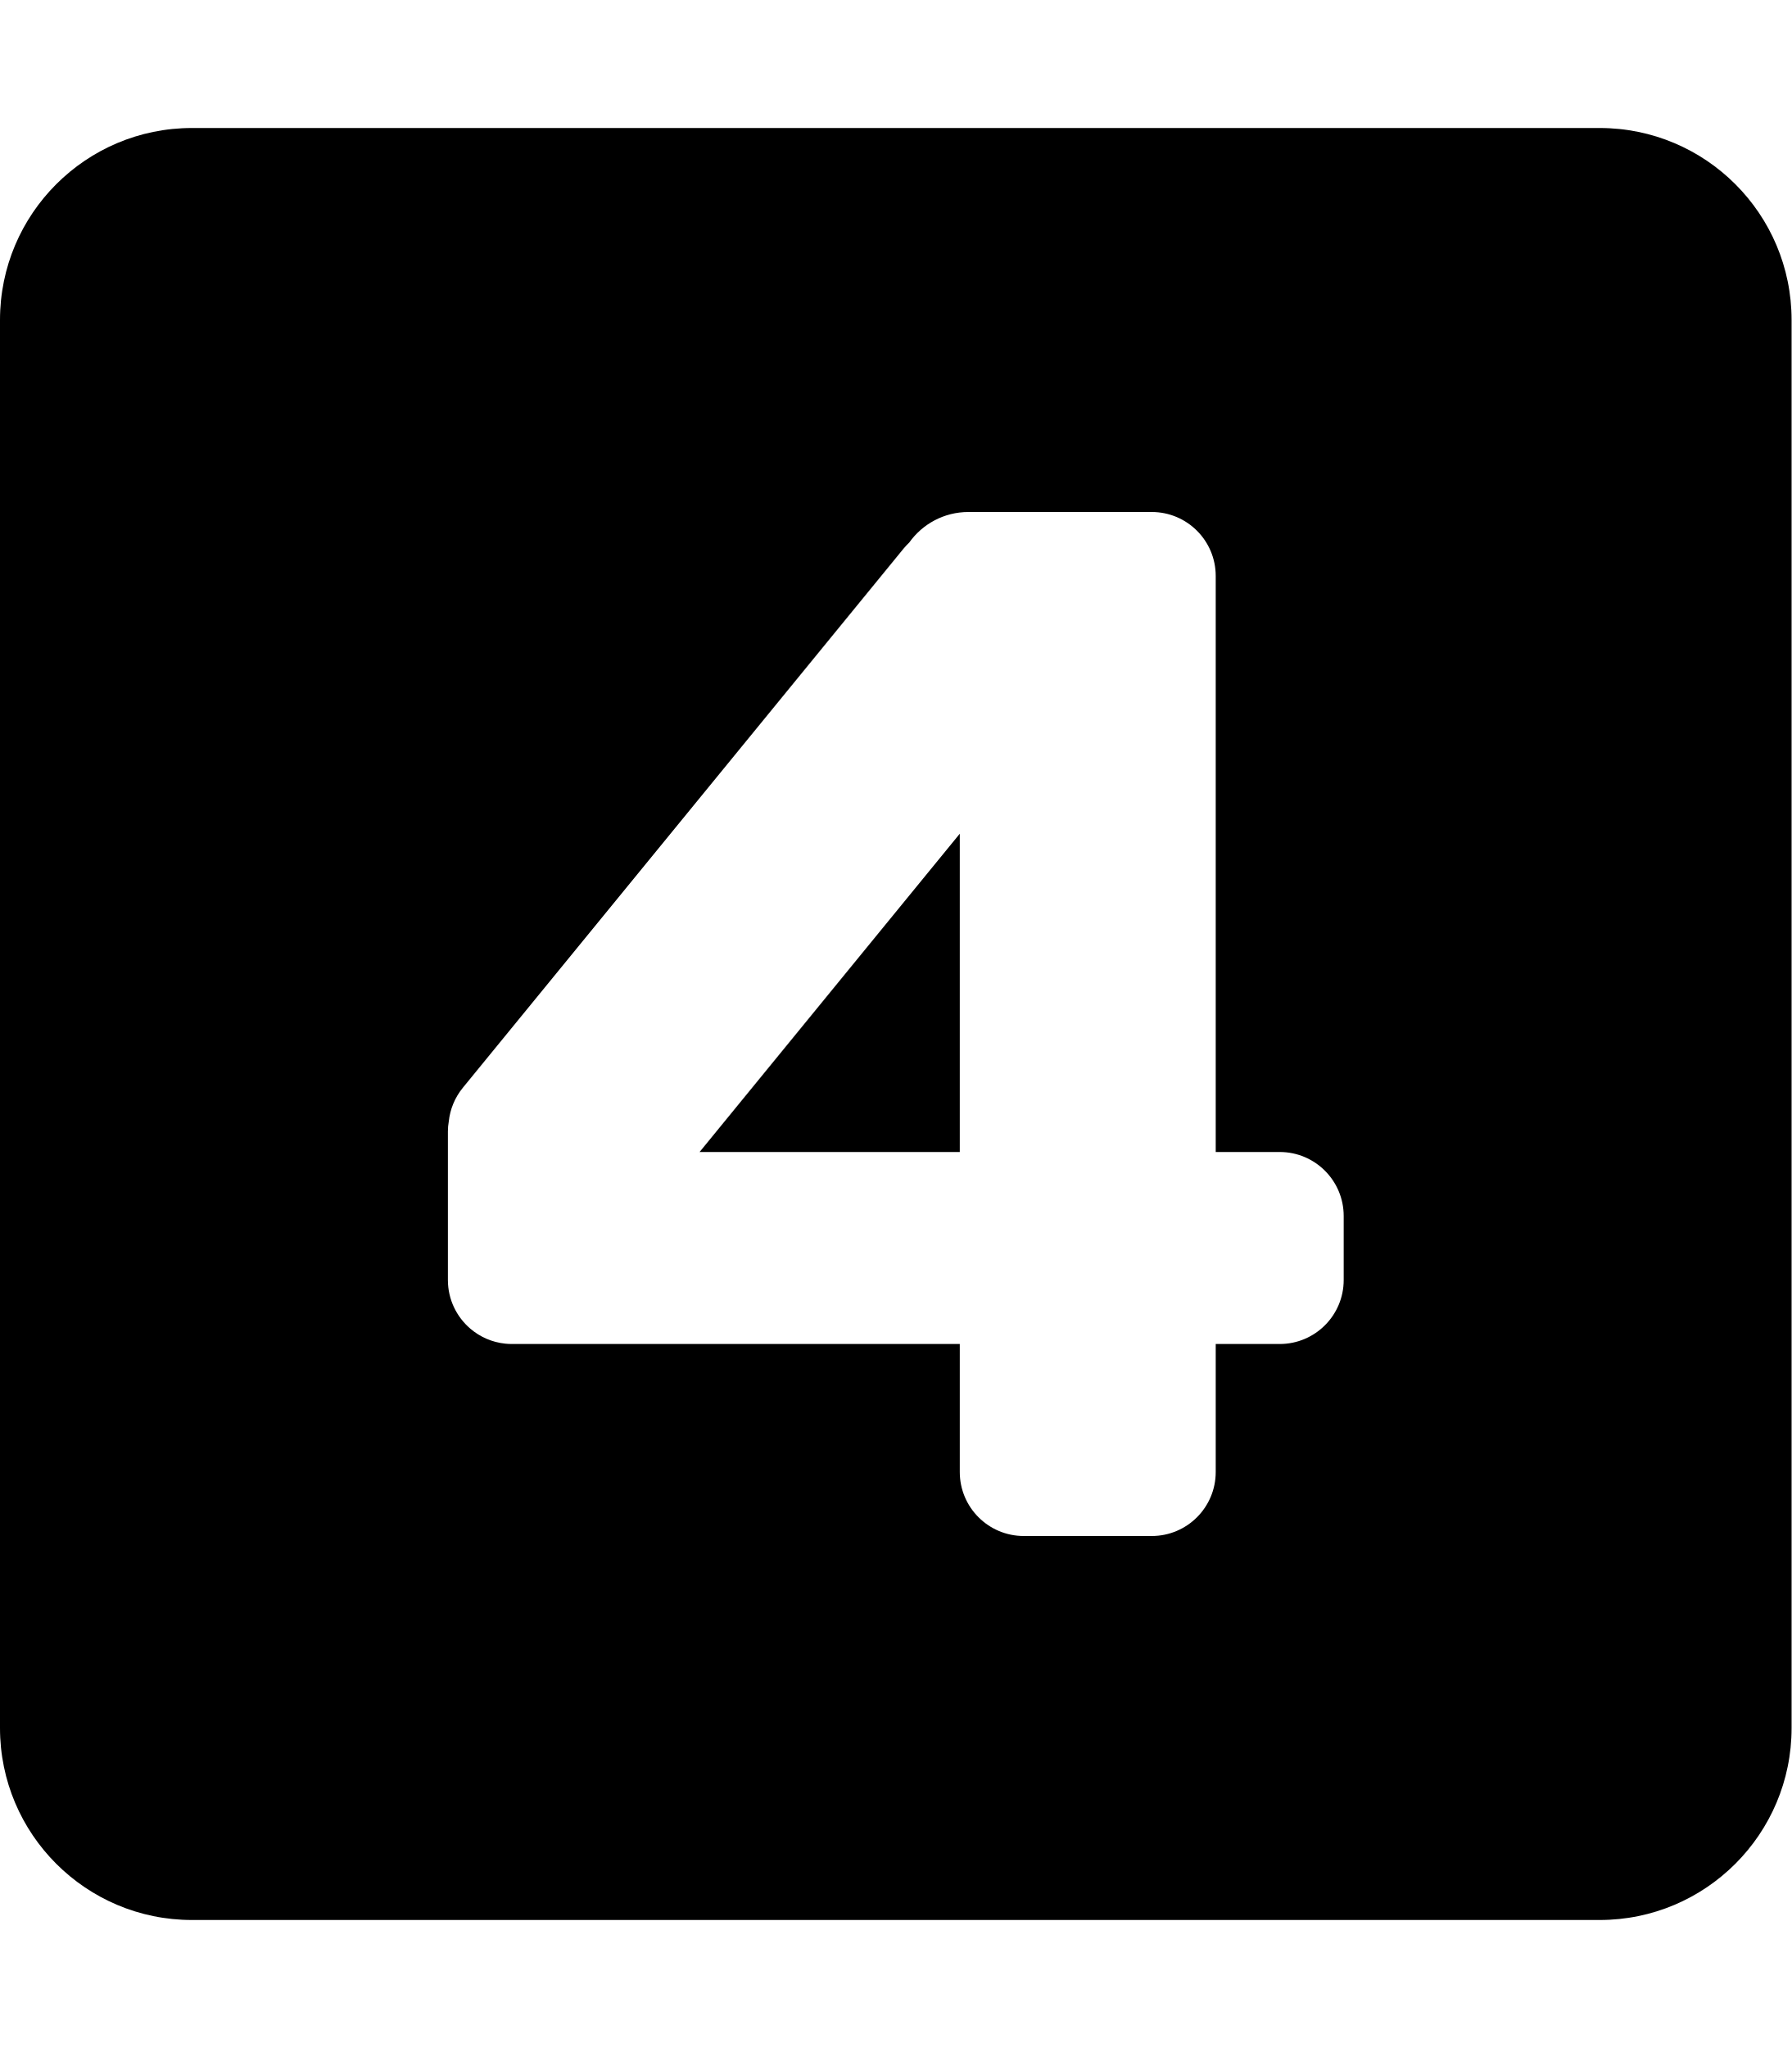
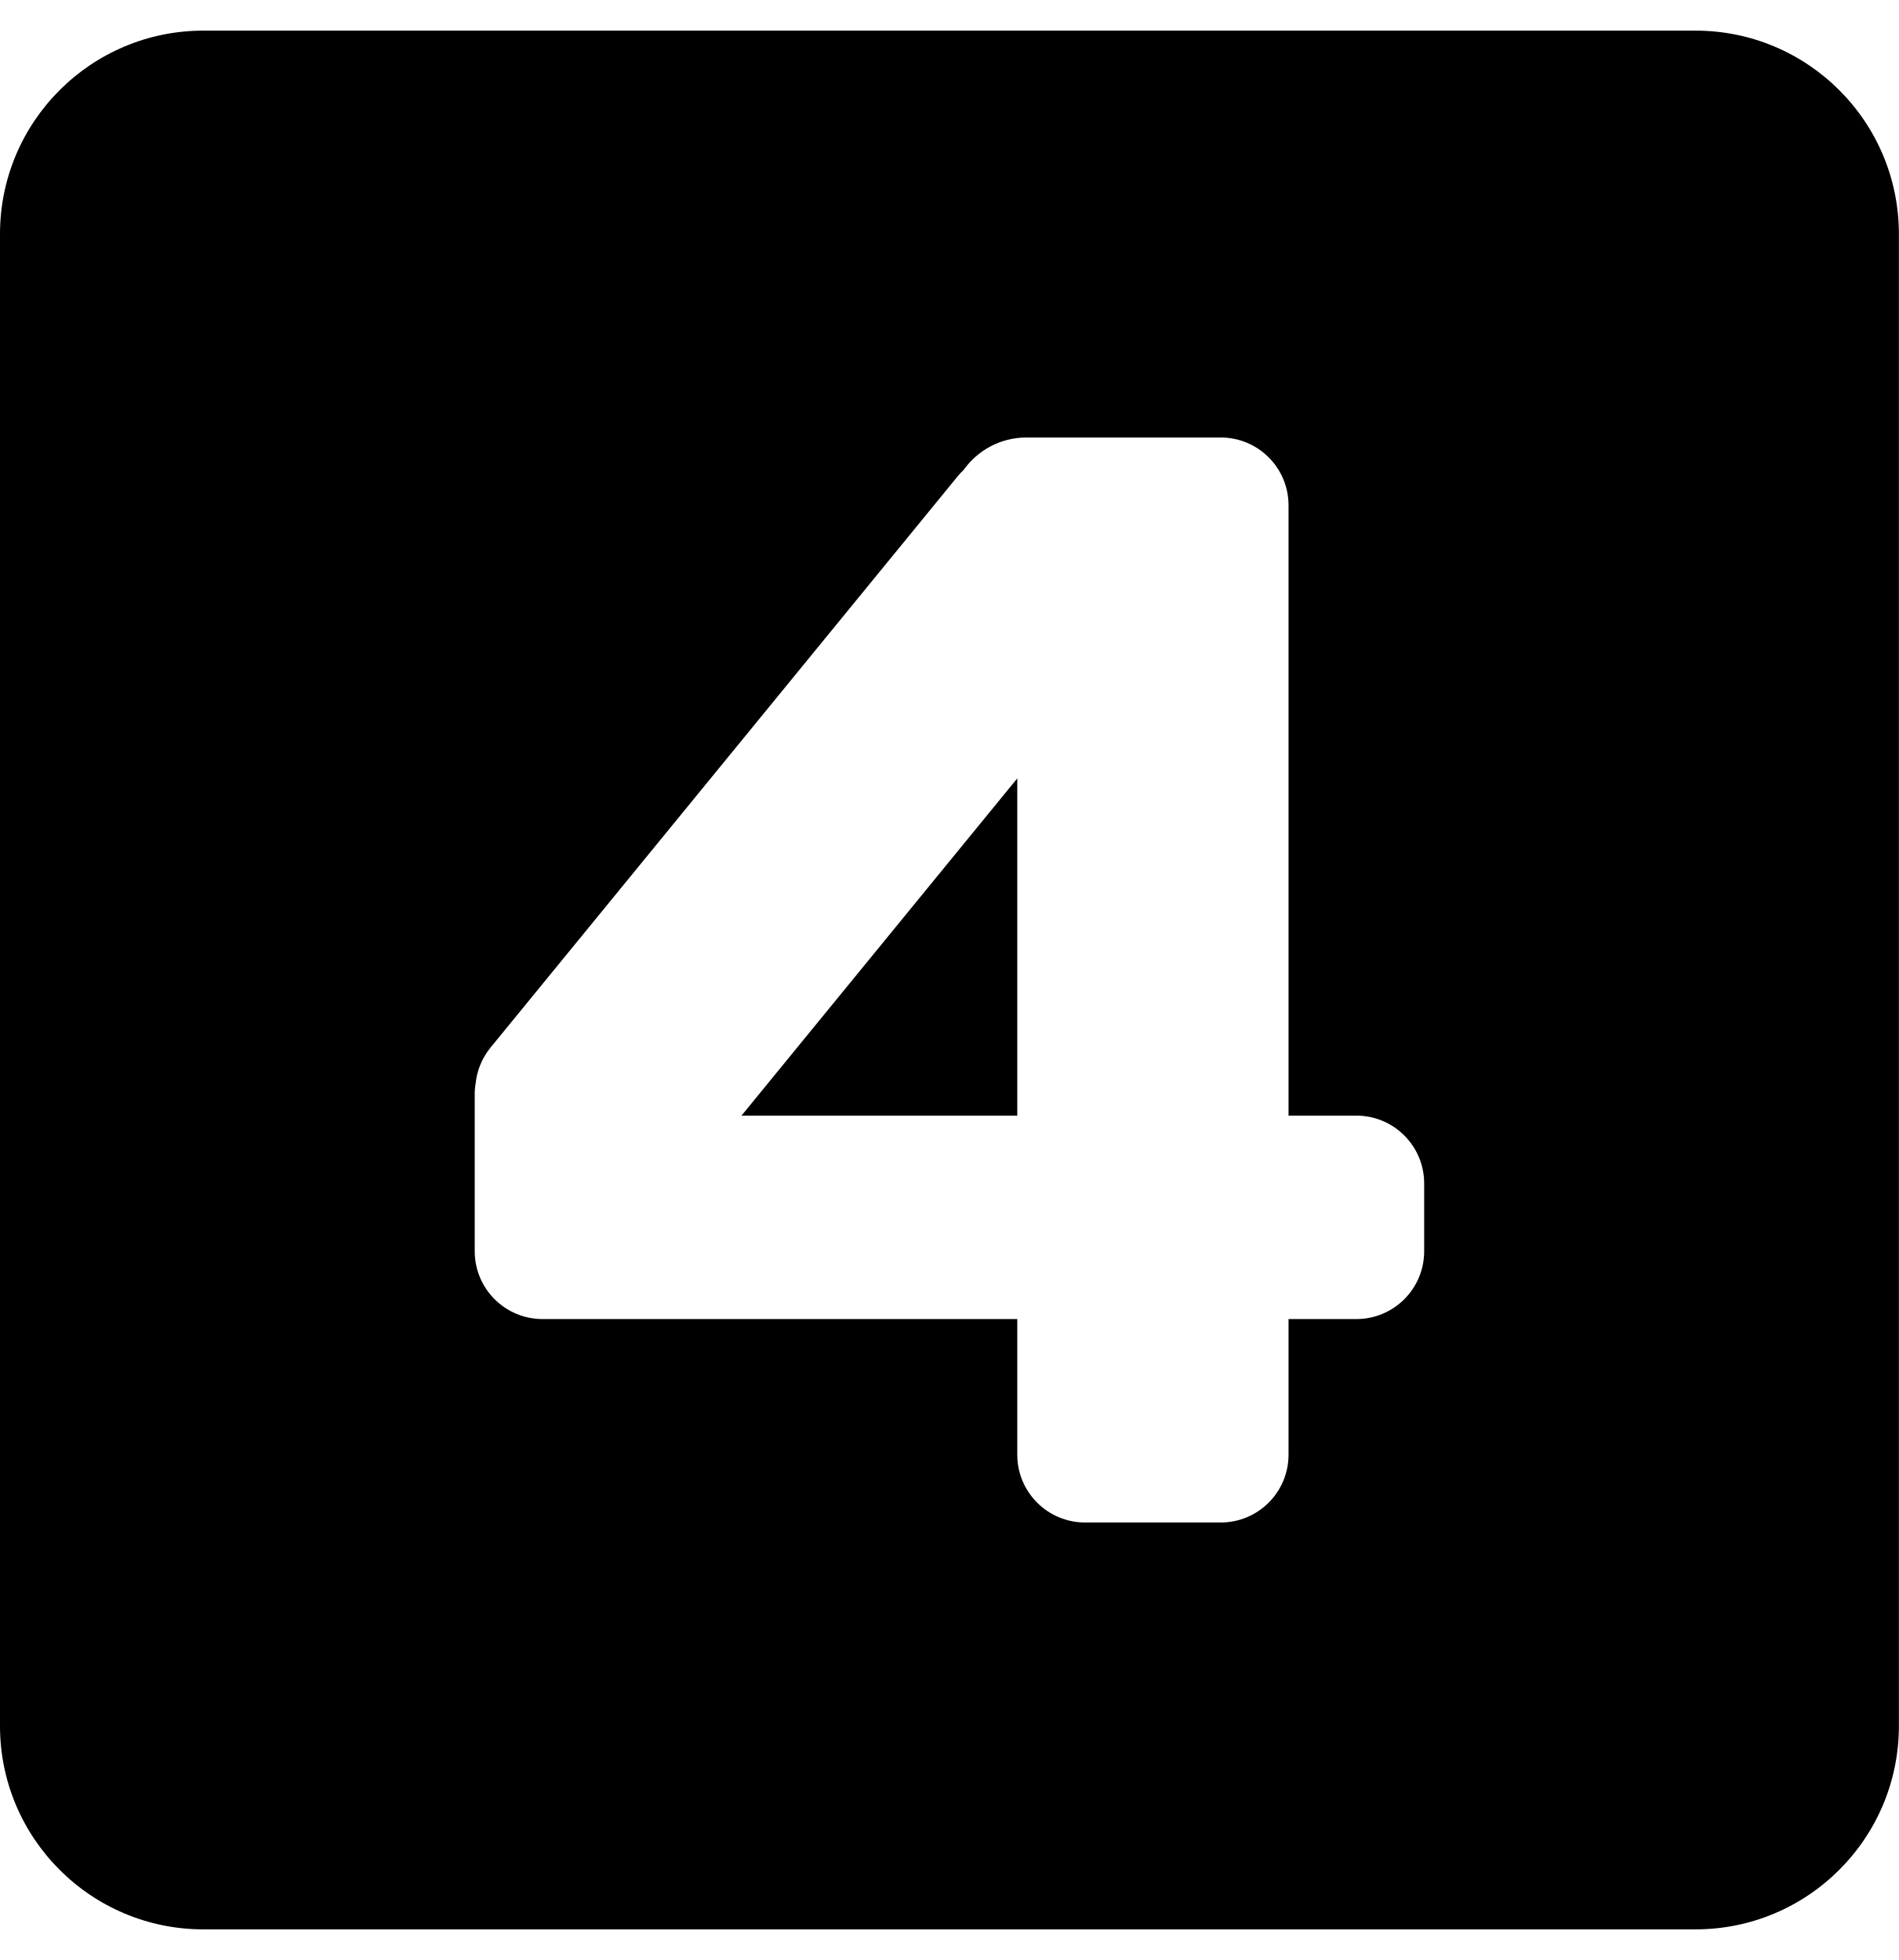
- <svg xmlns="http://www.w3.org/2000/svg" width="448" height="512" viewBox="0 0 448 512" version="1.1">
-   <path fill="currentColor" d="M400,480l-352,0c-26.51,0 -48,-21.49 -48,-48l0,-352c0,-26.51 21.49,-48 48,-48l352,0c26.51,0 48,21.49 48,48l0,352c0,26.51 -21.489,47.999 -48,48Zm-112,-352l-45.838,0c-6.108,0 -11.51,3.014 -14.802,7.636c-0.506,0.475 -0.986,0.989 -1.437,1.54l-110.176,134.746c-2.049,2.506 -3.212,5.446 -3.526,8.442c-0.145,0.802 -0.221,1.629 -0.221,2.474l0,37.162c0,4.876 2.182,9.243 5.622,12.178c2.404,2.051 5.423,3.402 8.742,3.739c0.538,0.055 1.083,0.083 1.636,0.083l112,0l0,32c0,8.837 7.163,16 16,16l32,0c8.837,0 16,-7.163 16,-16l0,-32l16,0c8.837,0 16,-7.163 16,-16l0,-16c0,-8.837 -7.163,-16 -16,-16l-16,0l0,-144c0,-8.837 -7.162,-15.999 -16,-16Zm-113.062,160l65.062,0l0,-79.571l-65.062,79.571Z" />
+ <svg xmlns="http://www.w3.org/2000/svg" width="496" height="512" viewBox="0 0 496 512" version="1.1">
+   <path fill="currentColor" d="M 442.857,504 H 53.143 C 23.793,504 0,480.207 0,450.857 V 61.143 C 0,31.793 23.793,8 53.143,8 H 442.857 C 472.207,8 496,31.793 496,61.143 V 450.857 C 496,480.207 472.209,503.999 442.857,504 Z m -124,-389.714 h -50.749 c -6.762,0 -12.743,3.337 -16.388,8.454 -0.56,0.526 -1.092,1.095 -1.591,1.705 L 128.148,273.628 c -2.269,2.775 -3.556,6.029 -3.904,9.347 C 124.084,283.862 124,284.778 124,285.714 v 41.144 c 0,5.398 2.416,10.233 6.224,13.483 2.662,2.271 6.004,3.767 9.679,4.14 0.596,0.061 1.199,0.092 1.811,0.092 h 124 V 380 c 0,9.784 7.93,17.714 17.714,17.714 h 35.429 c 9.784,0 17.714,-7.93 17.714,-17.714 v -35.429 h 17.714 c 9.784,0 17.714,-7.93 17.714,-17.714 v -17.714 c 0,-9.784 -7.93,-17.714 -17.714,-17.714 H 336.571 V 132 c 0,-9.784 -7.929,-17.713 -17.714,-17.714 z M 193.681,291.429 h 72.033 v -88.096 z" />
</svg>
